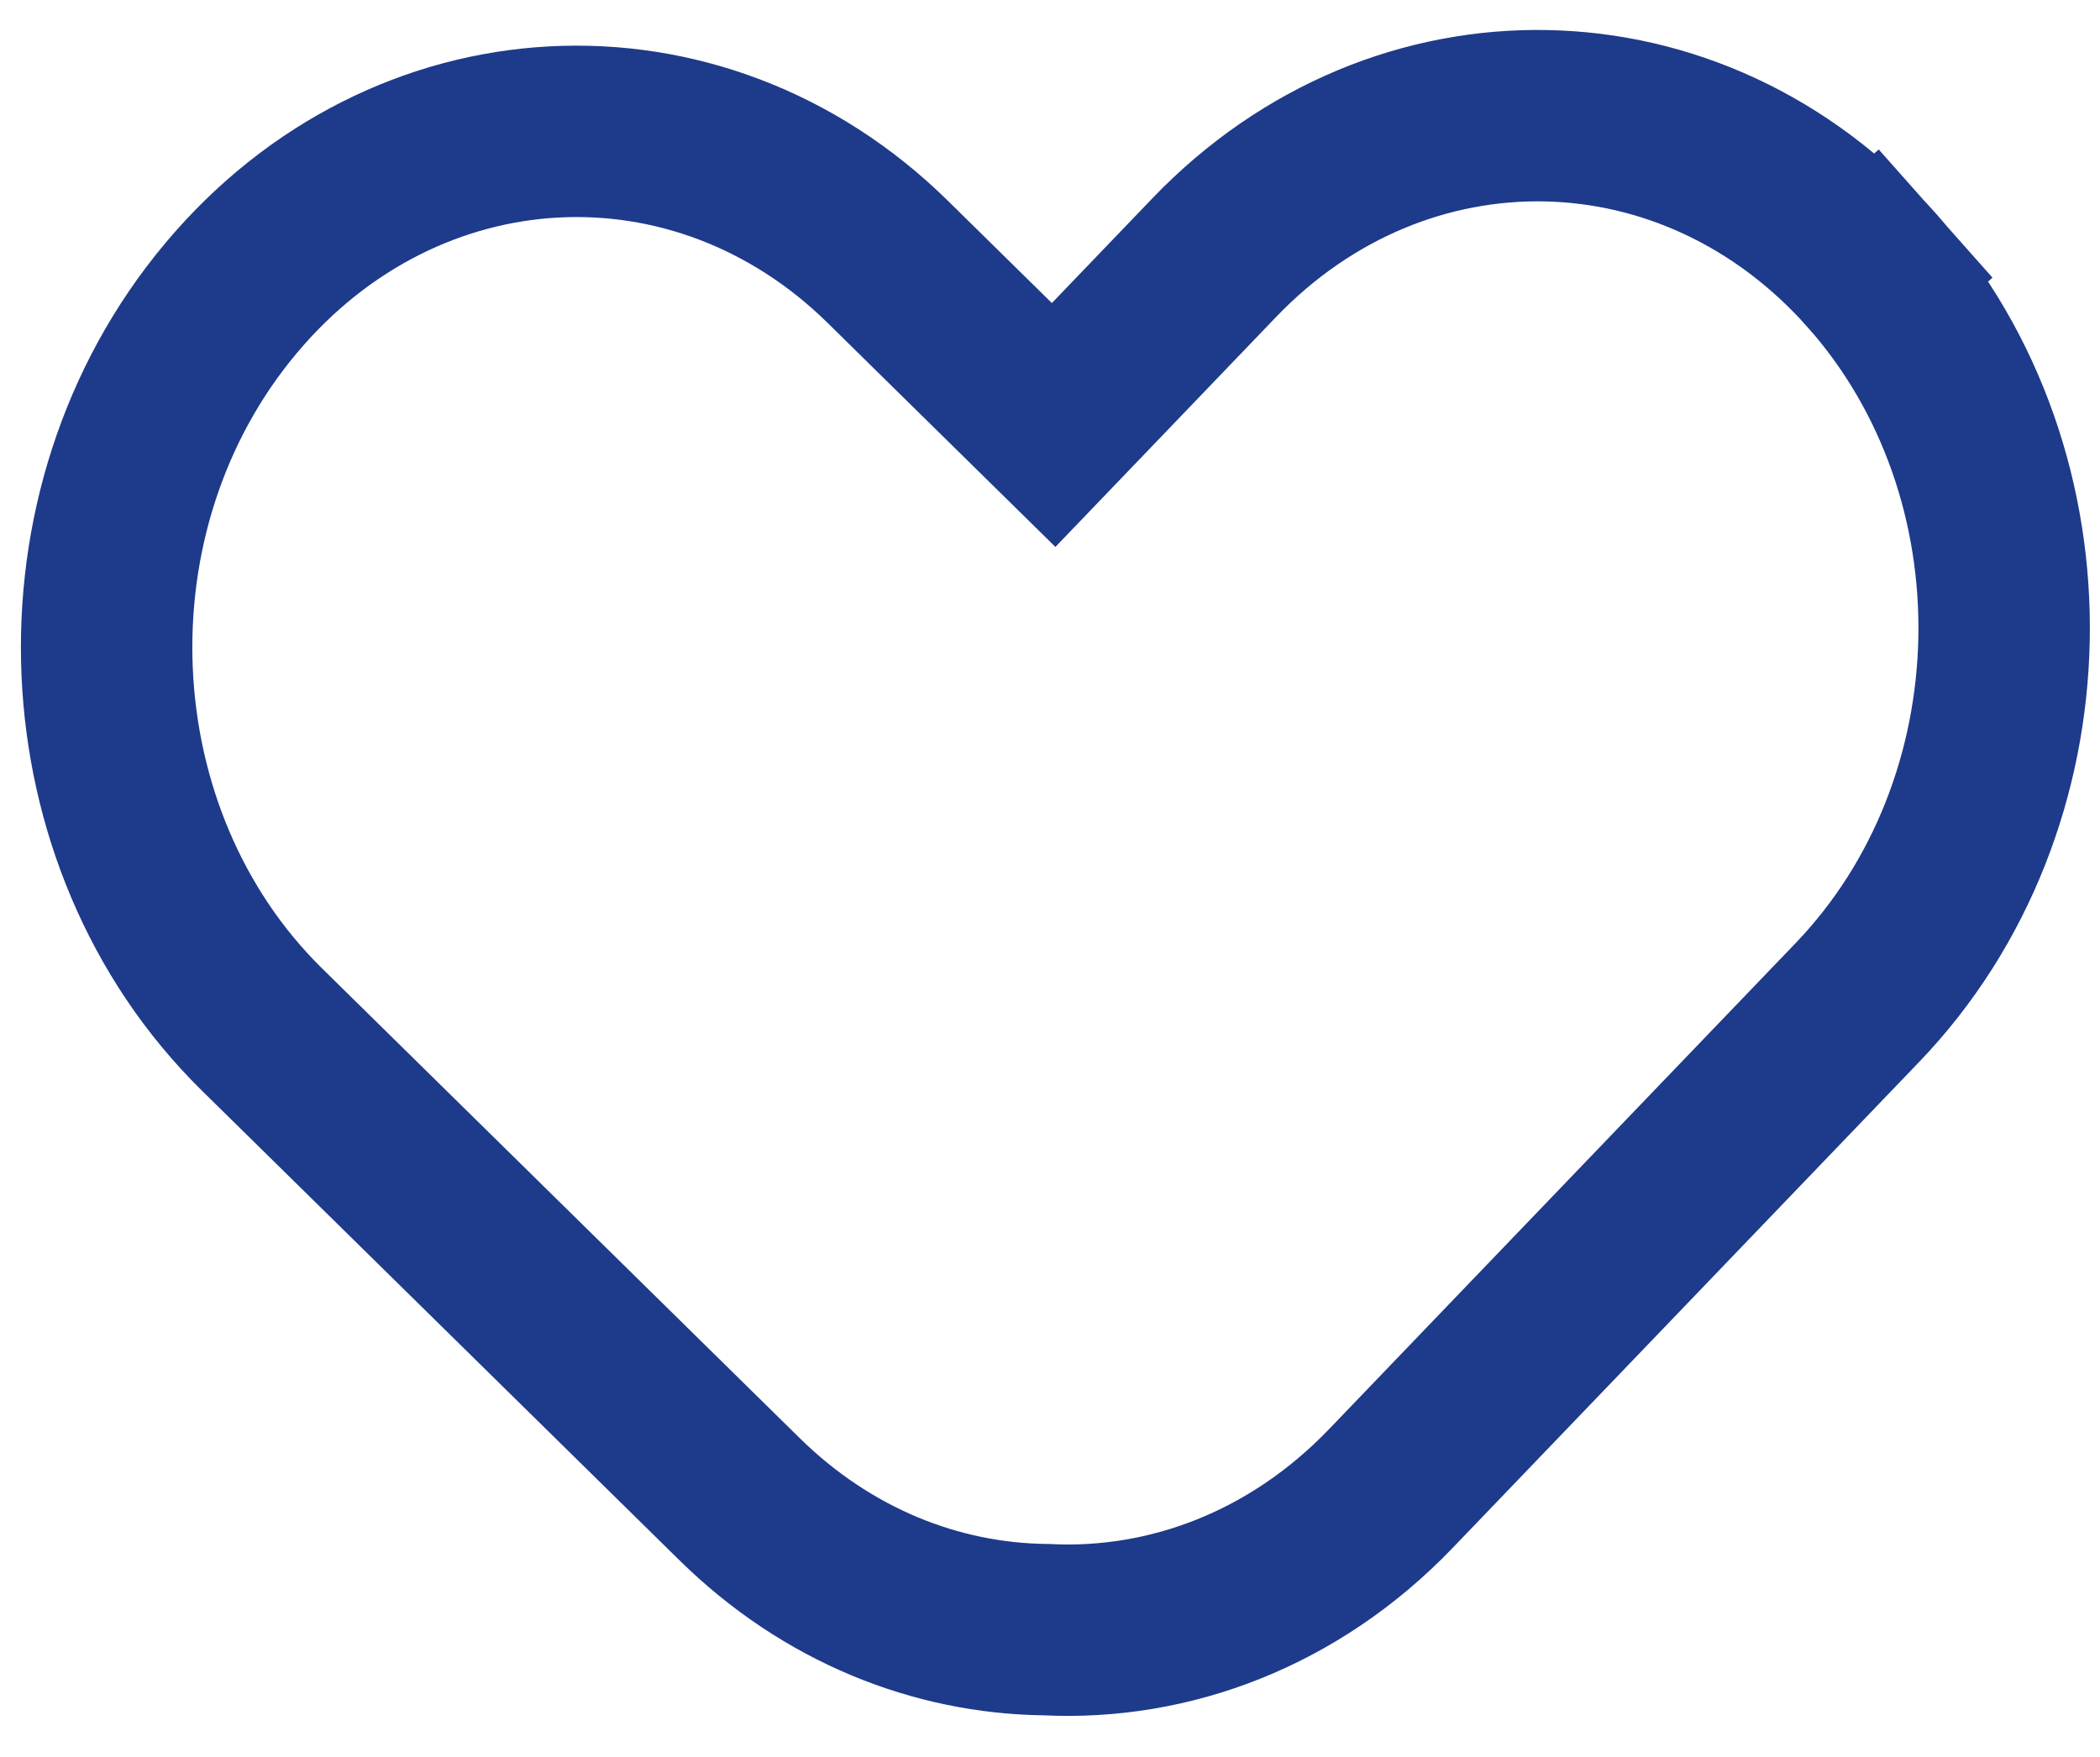
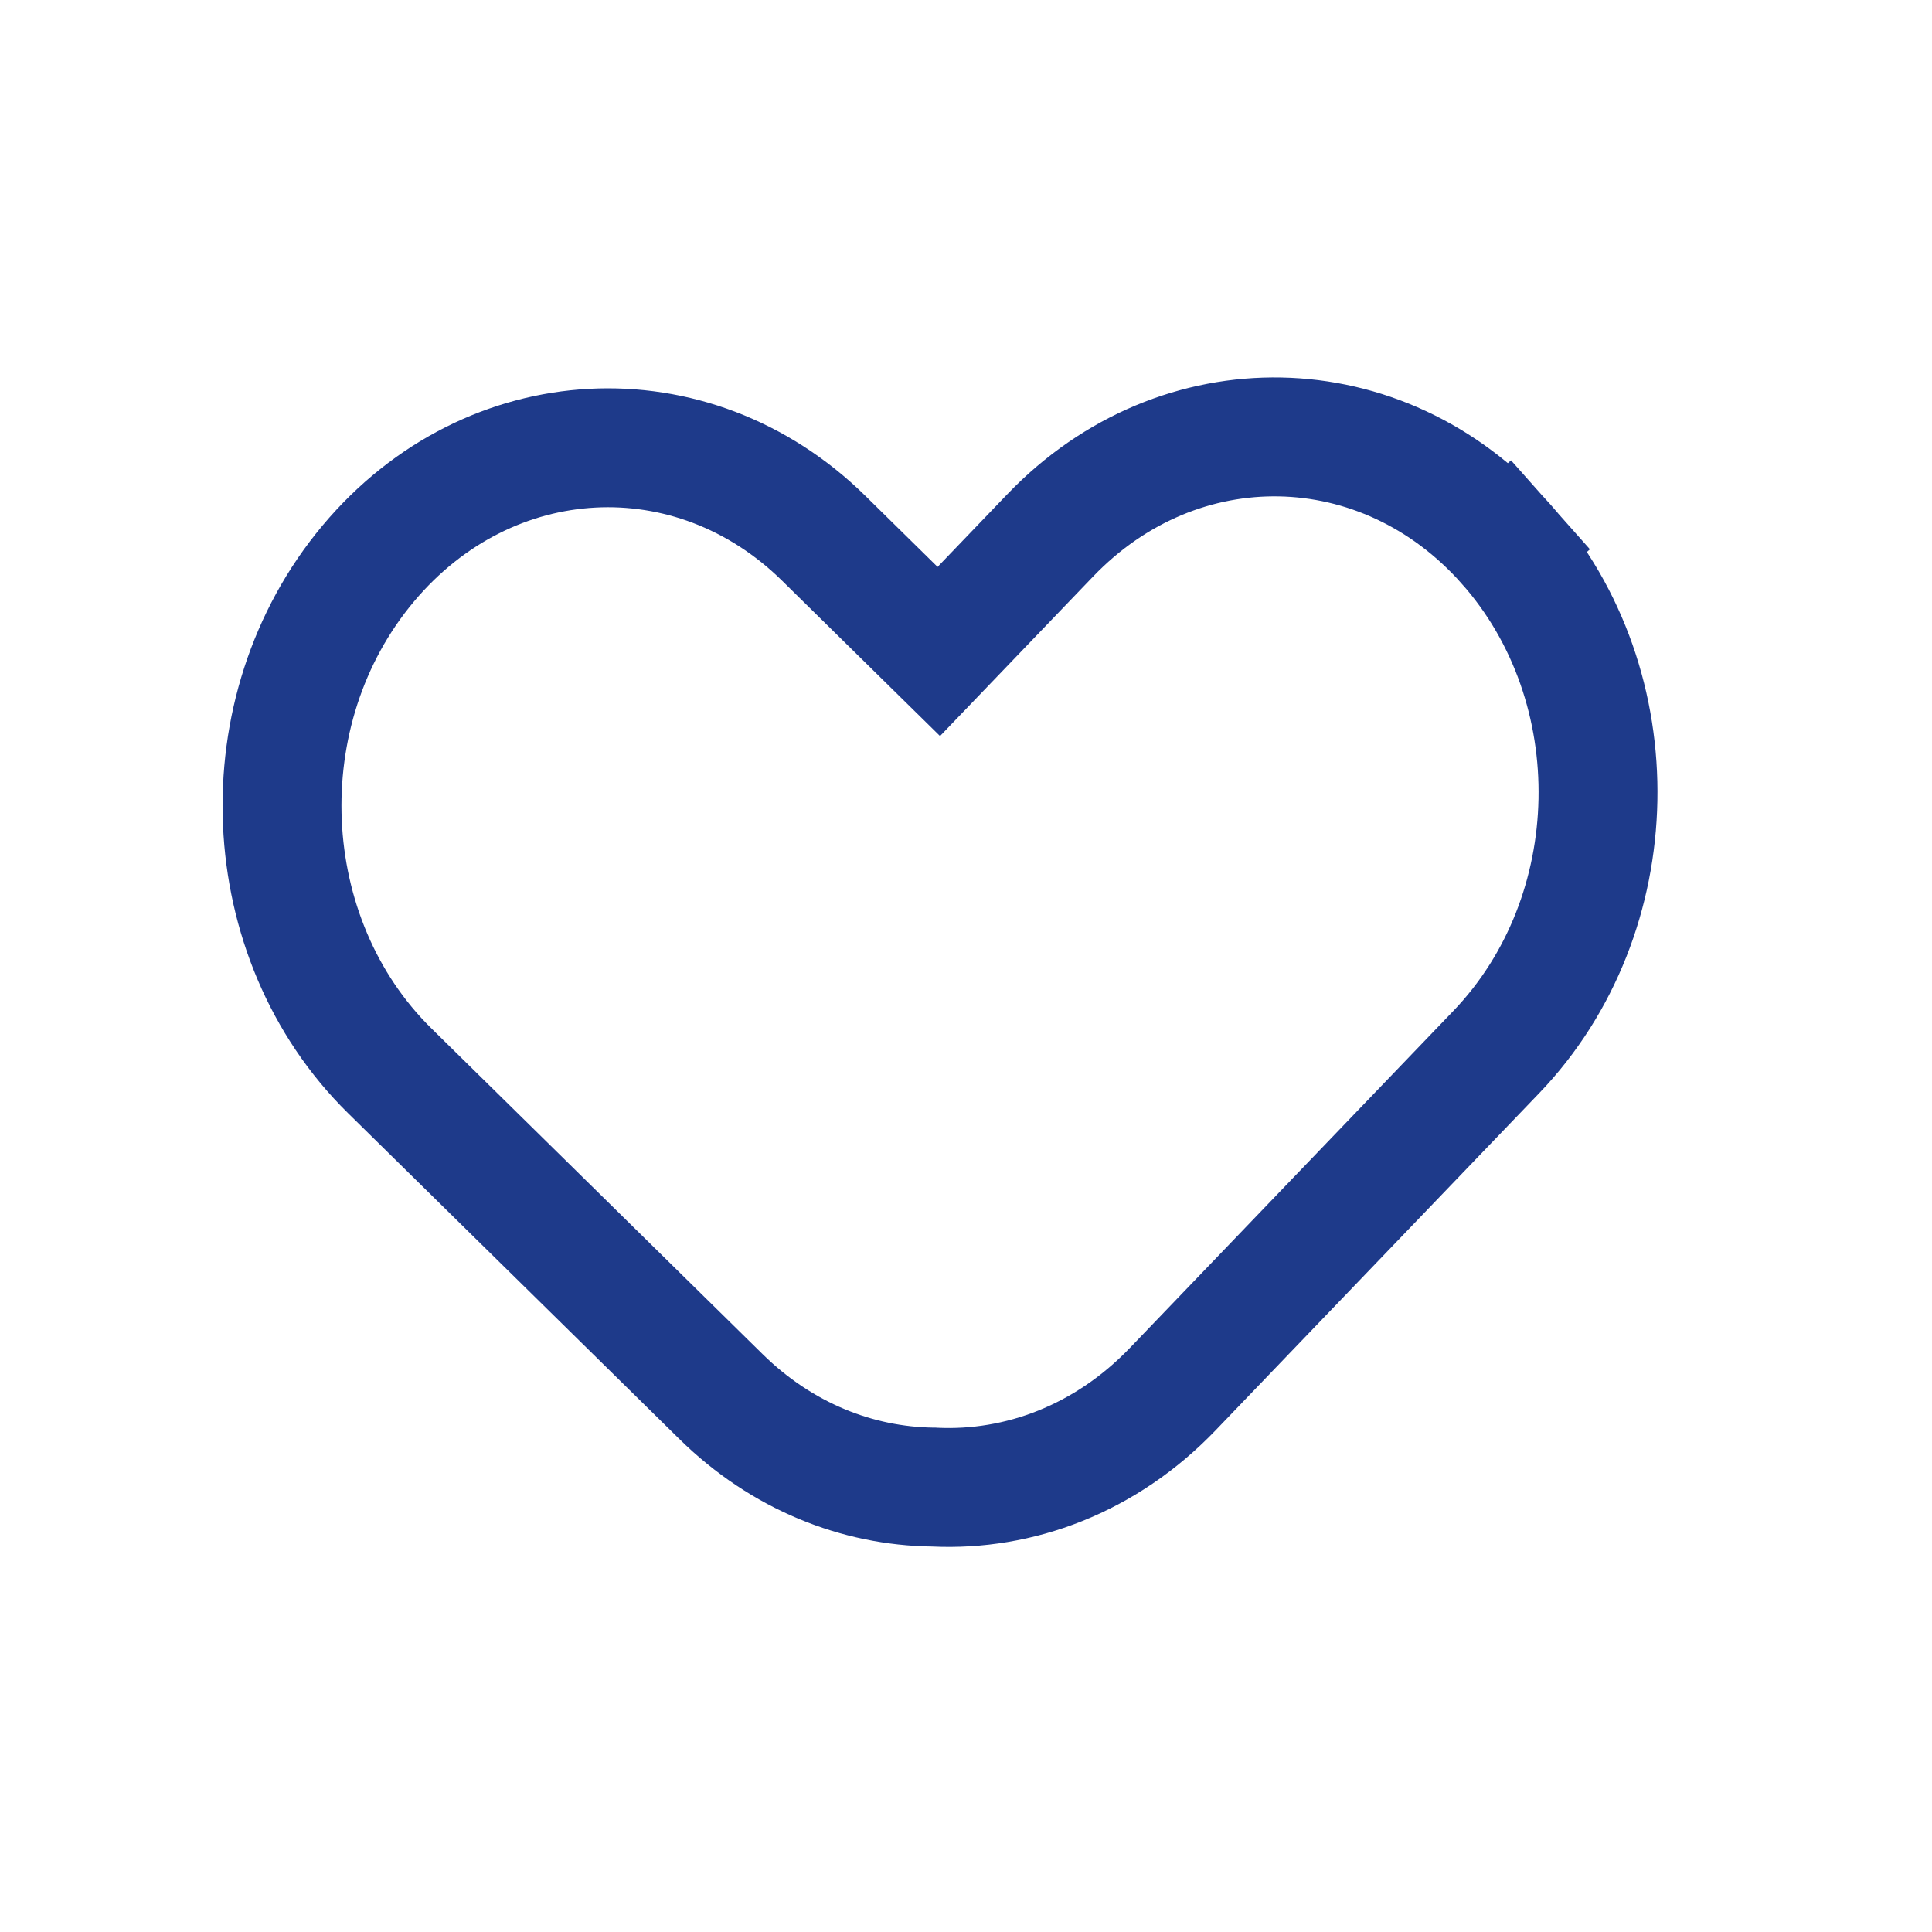
- <svg xmlns="http://www.w3.org/2000/svg" width="49" height="41" viewBox="0 0 49 41" fill="none">
-   <path d="M43.673 6.307L45.164 4.984L43.673 6.307C47.921 11.093 47.771 18.778 43.34 23.395L32.458 34.733C30.193 37.094 27.281 38.166 24.447 38.033L24.413 38.031L24.379 38.031C21.855 37.997 19.312 37.008 17.254 34.984L6.111 24.024C6.111 24.024 6.111 24.024 6.111 24.024C1.591 19.577 1.242 11.903 5.392 6.956L5.392 6.956C9.464 2.099 16.288 1.757 20.717 6.113L20.717 6.113L23.141 8.498L24.585 9.918L25.987 8.457L28.336 6.009L28.336 6.009C32.681 1.482 39.508 1.615 43.673 6.307Z" stroke="#1E3A8A" stroke-width="4" />
+ <svg xmlns="http://www.w3.org/2000/svg" width="65" height="65" viewBox="0 0 65 65" fill="none">
+   <path d="M50.673 18.307L52.164 16.984L50.673 18.307C54.921 23.093 54.771 30.778 50.34 35.395L39.458 46.733C37.193 49.094 34.281 50.166 31.447 50.033L31.413 50.031L31.379 50.031C28.855 49.997 26.312 49.008 24.254 46.984L13.111 36.024C13.111 36.024 13.111 36.024 13.111 36.024C8.591 31.577 8.242 23.904 12.392 18.956L12.392 18.956C16.465 14.099 23.288 13.757 27.717 18.113L27.717 18.113L30.141 20.498L31.585 21.918L32.987 20.457L35.336 18.009L35.336 18.009C39.681 13.482 46.508 13.615 50.673 18.307Z" stroke="#1E3A8A" stroke-width="4" />
</svg>
